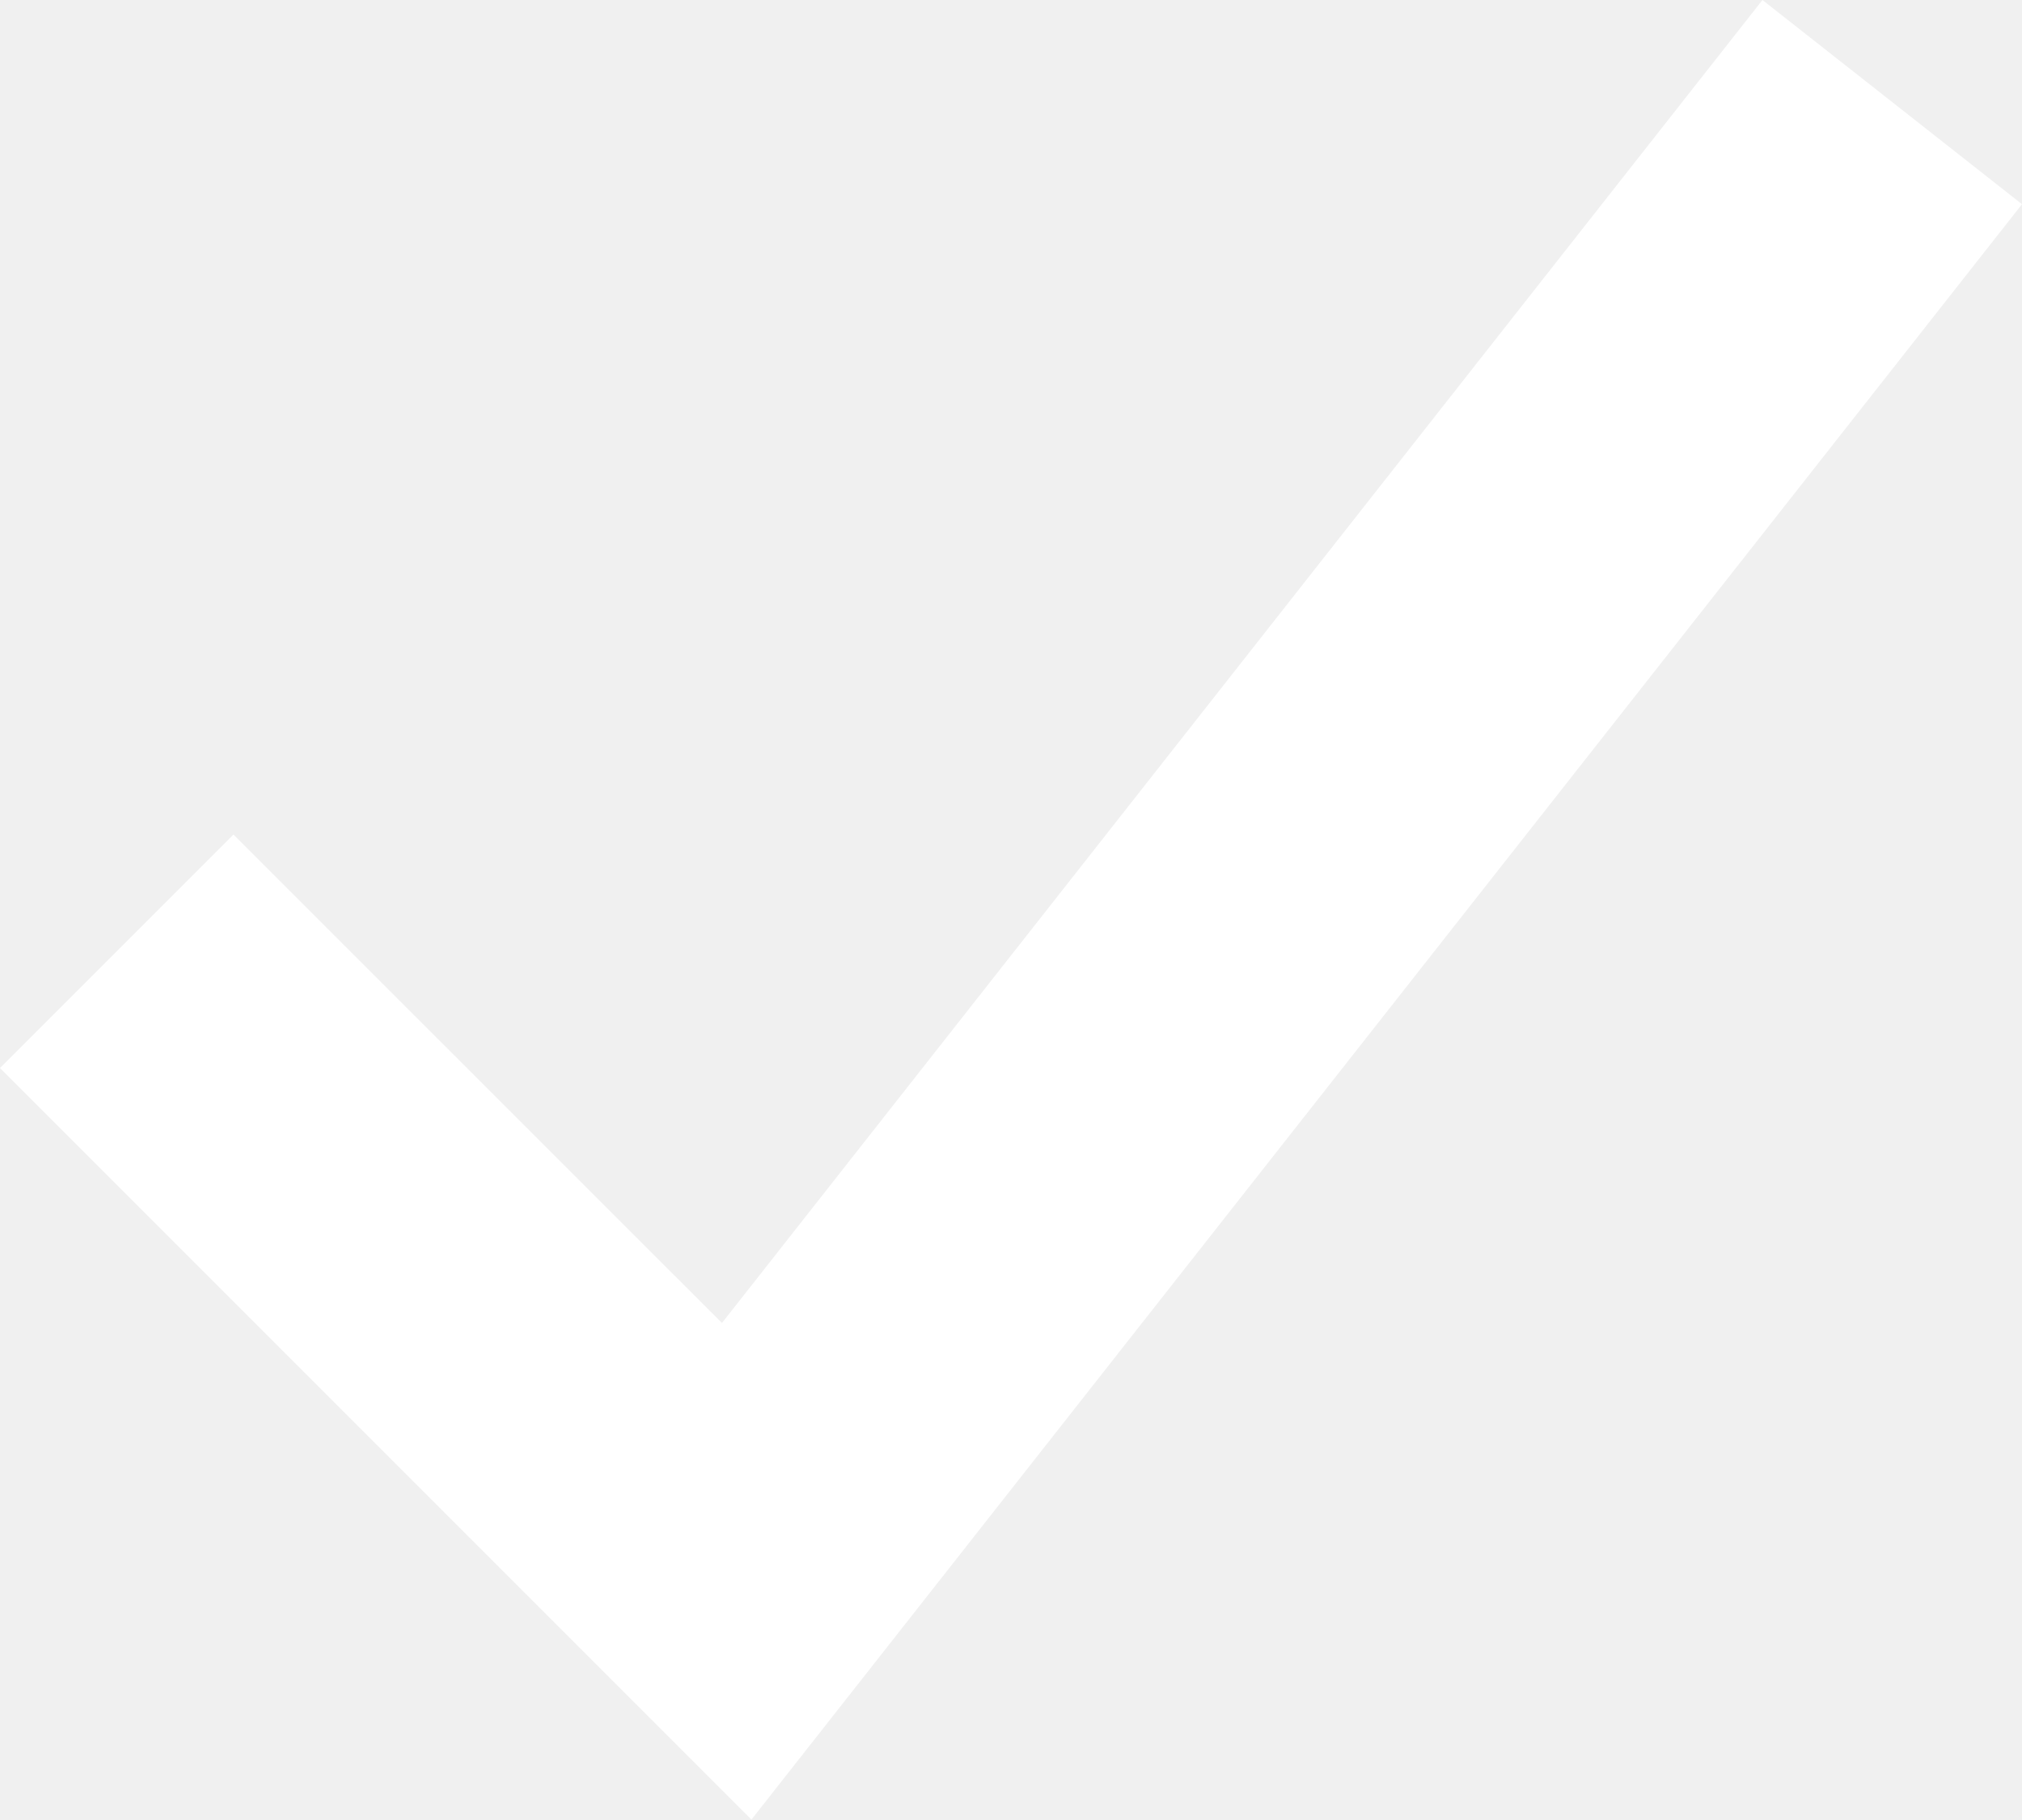
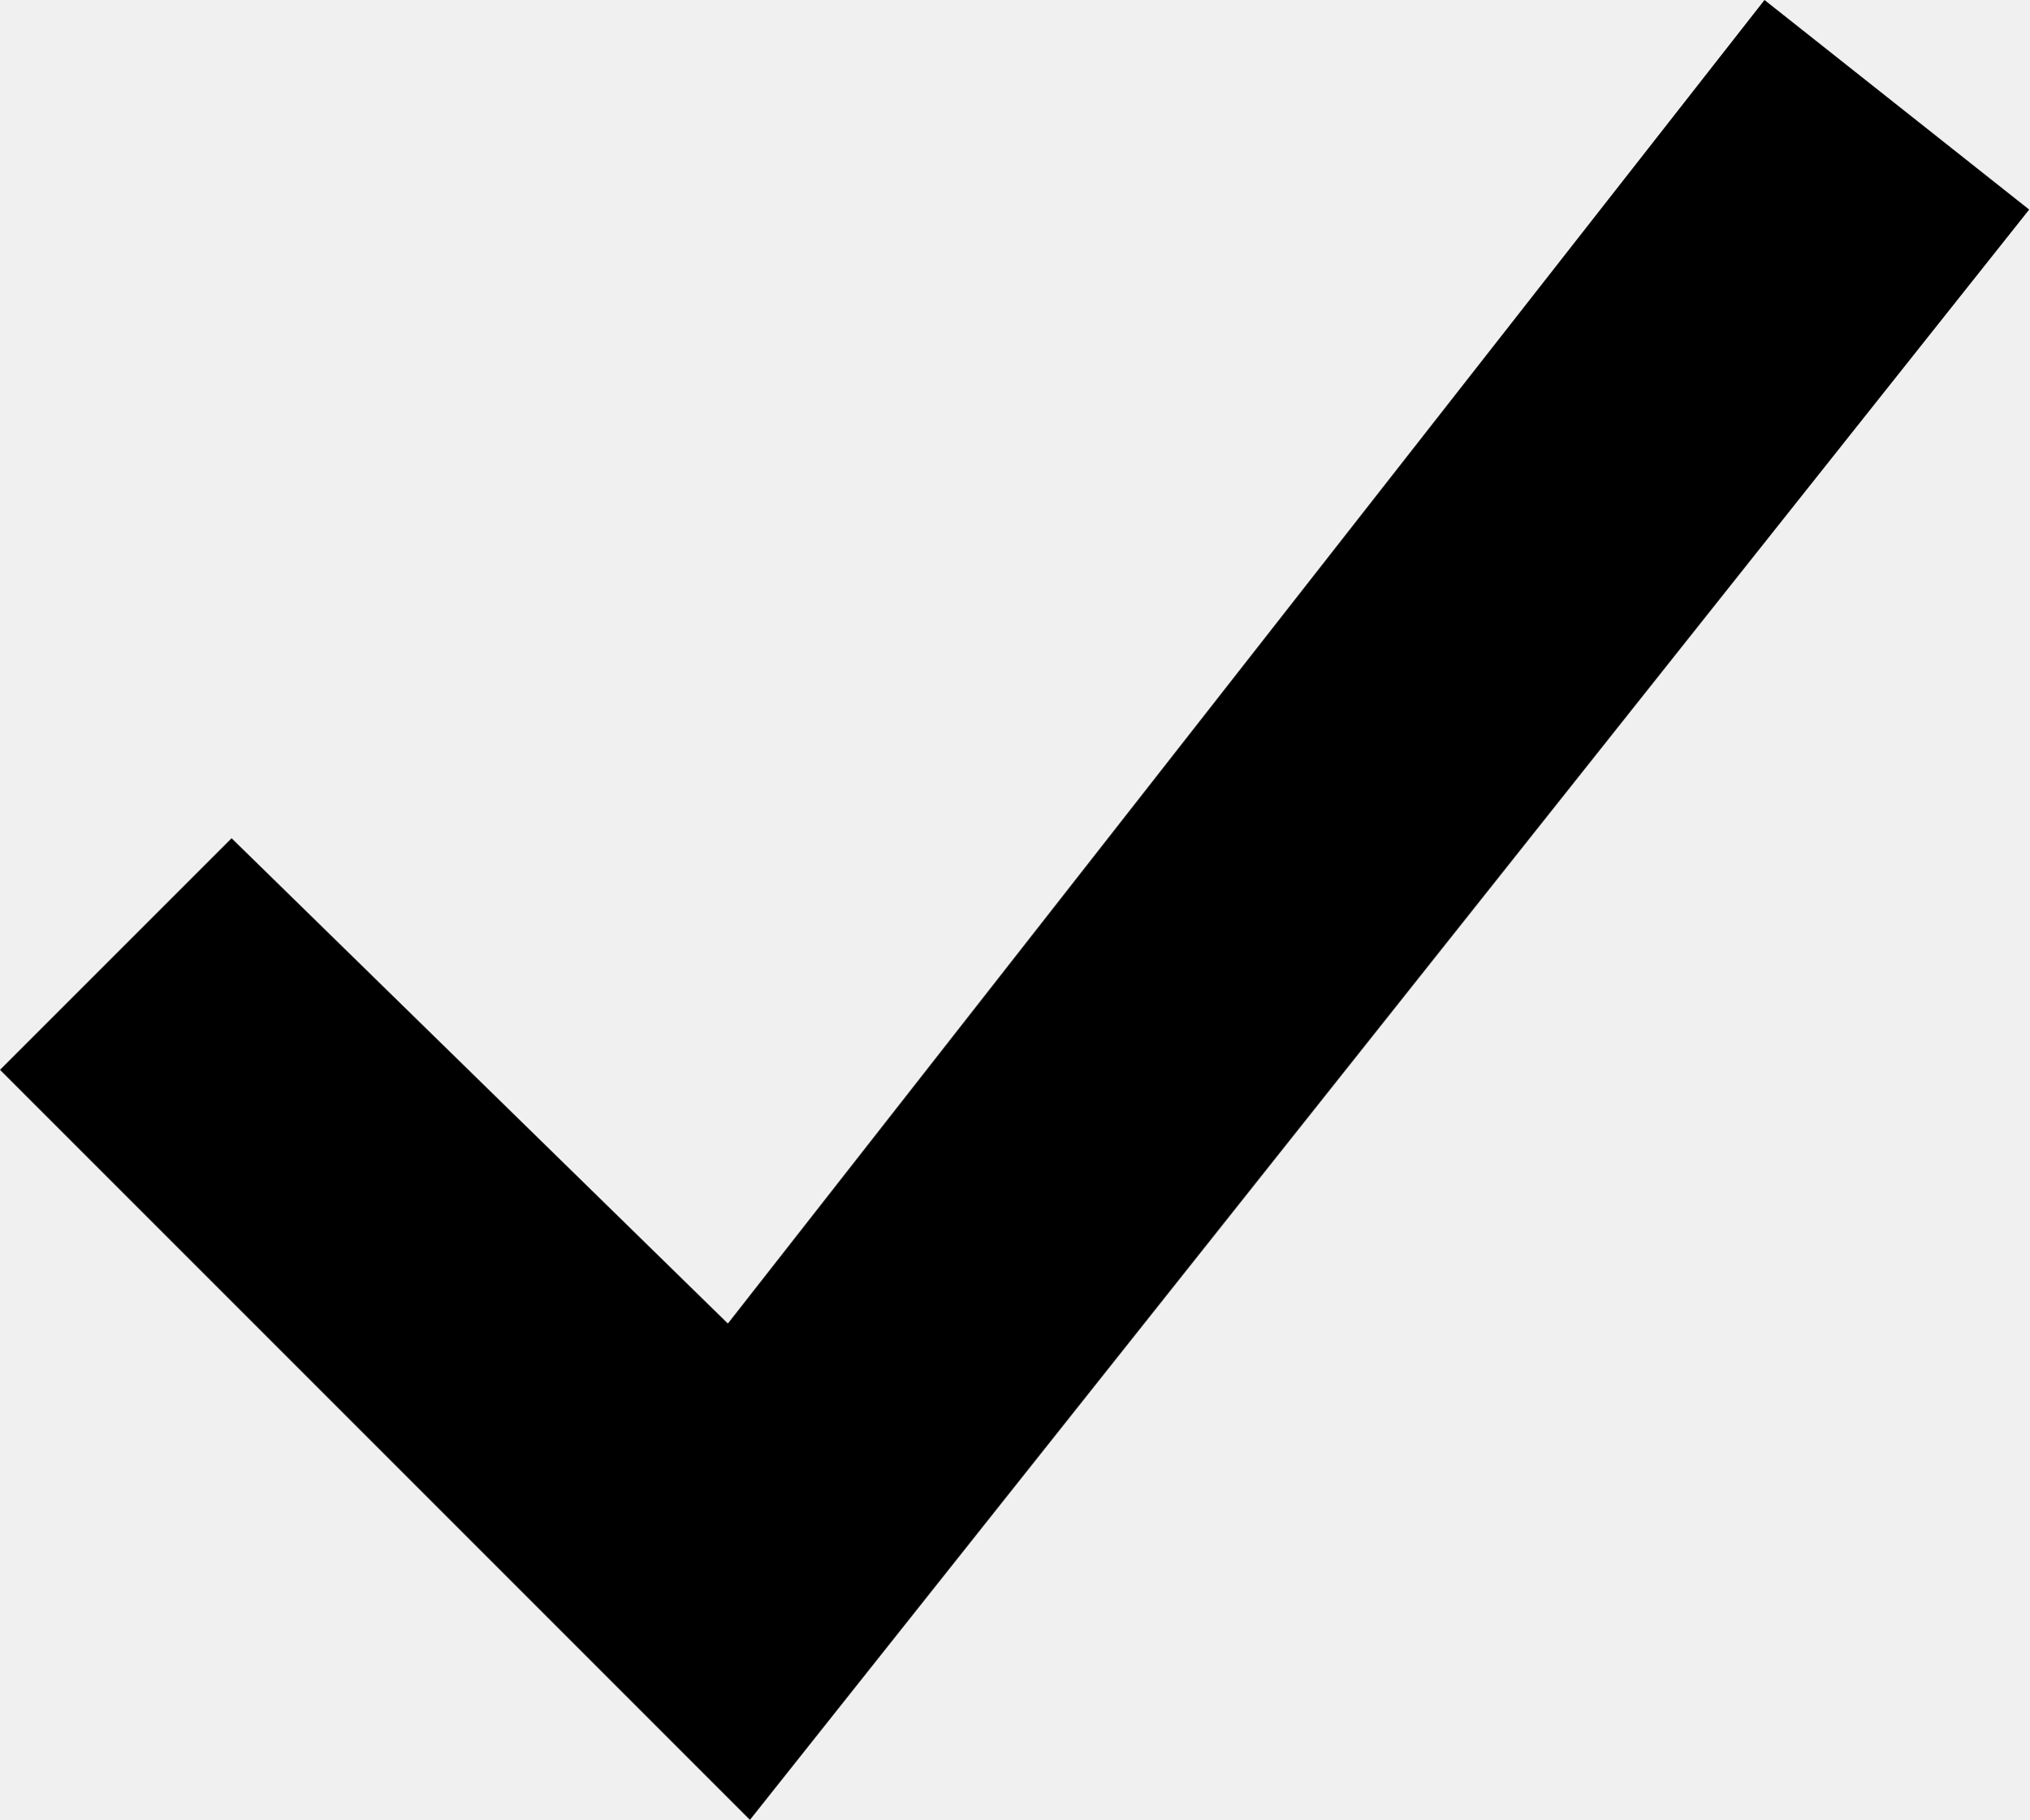
- <svg xmlns="http://www.w3.org/2000/svg" version="1.1" id="Layer_1" x="0px" y="0px" width="18.37px" height="16.529px" viewBox="0 0 18.37 16.529" enable-background="new 0 0 18.37 16.529" xml:space="preserve">
+ <svg xmlns="http://www.w3.org/2000/svg" version="1.1" id="Layer_1" x="0px" y="0px" viewBox="0 0 18.4 16.5" enable-background="new 0 0 18.4 16.5" xml:space="preserve">
  <g>
-     <polyline fill="#FFFFFF" points="16.012,0 6.559,12.018 2.121,7.581 0,9.702 6.827,16.529 18.37,1.855 16.012,0  " />
+     <polyline points="16,0 6.6,12 2.1,7.6 0,9.7 6.8,16.5 18.4,1.9 16,0  " />
  </g>
</svg>
